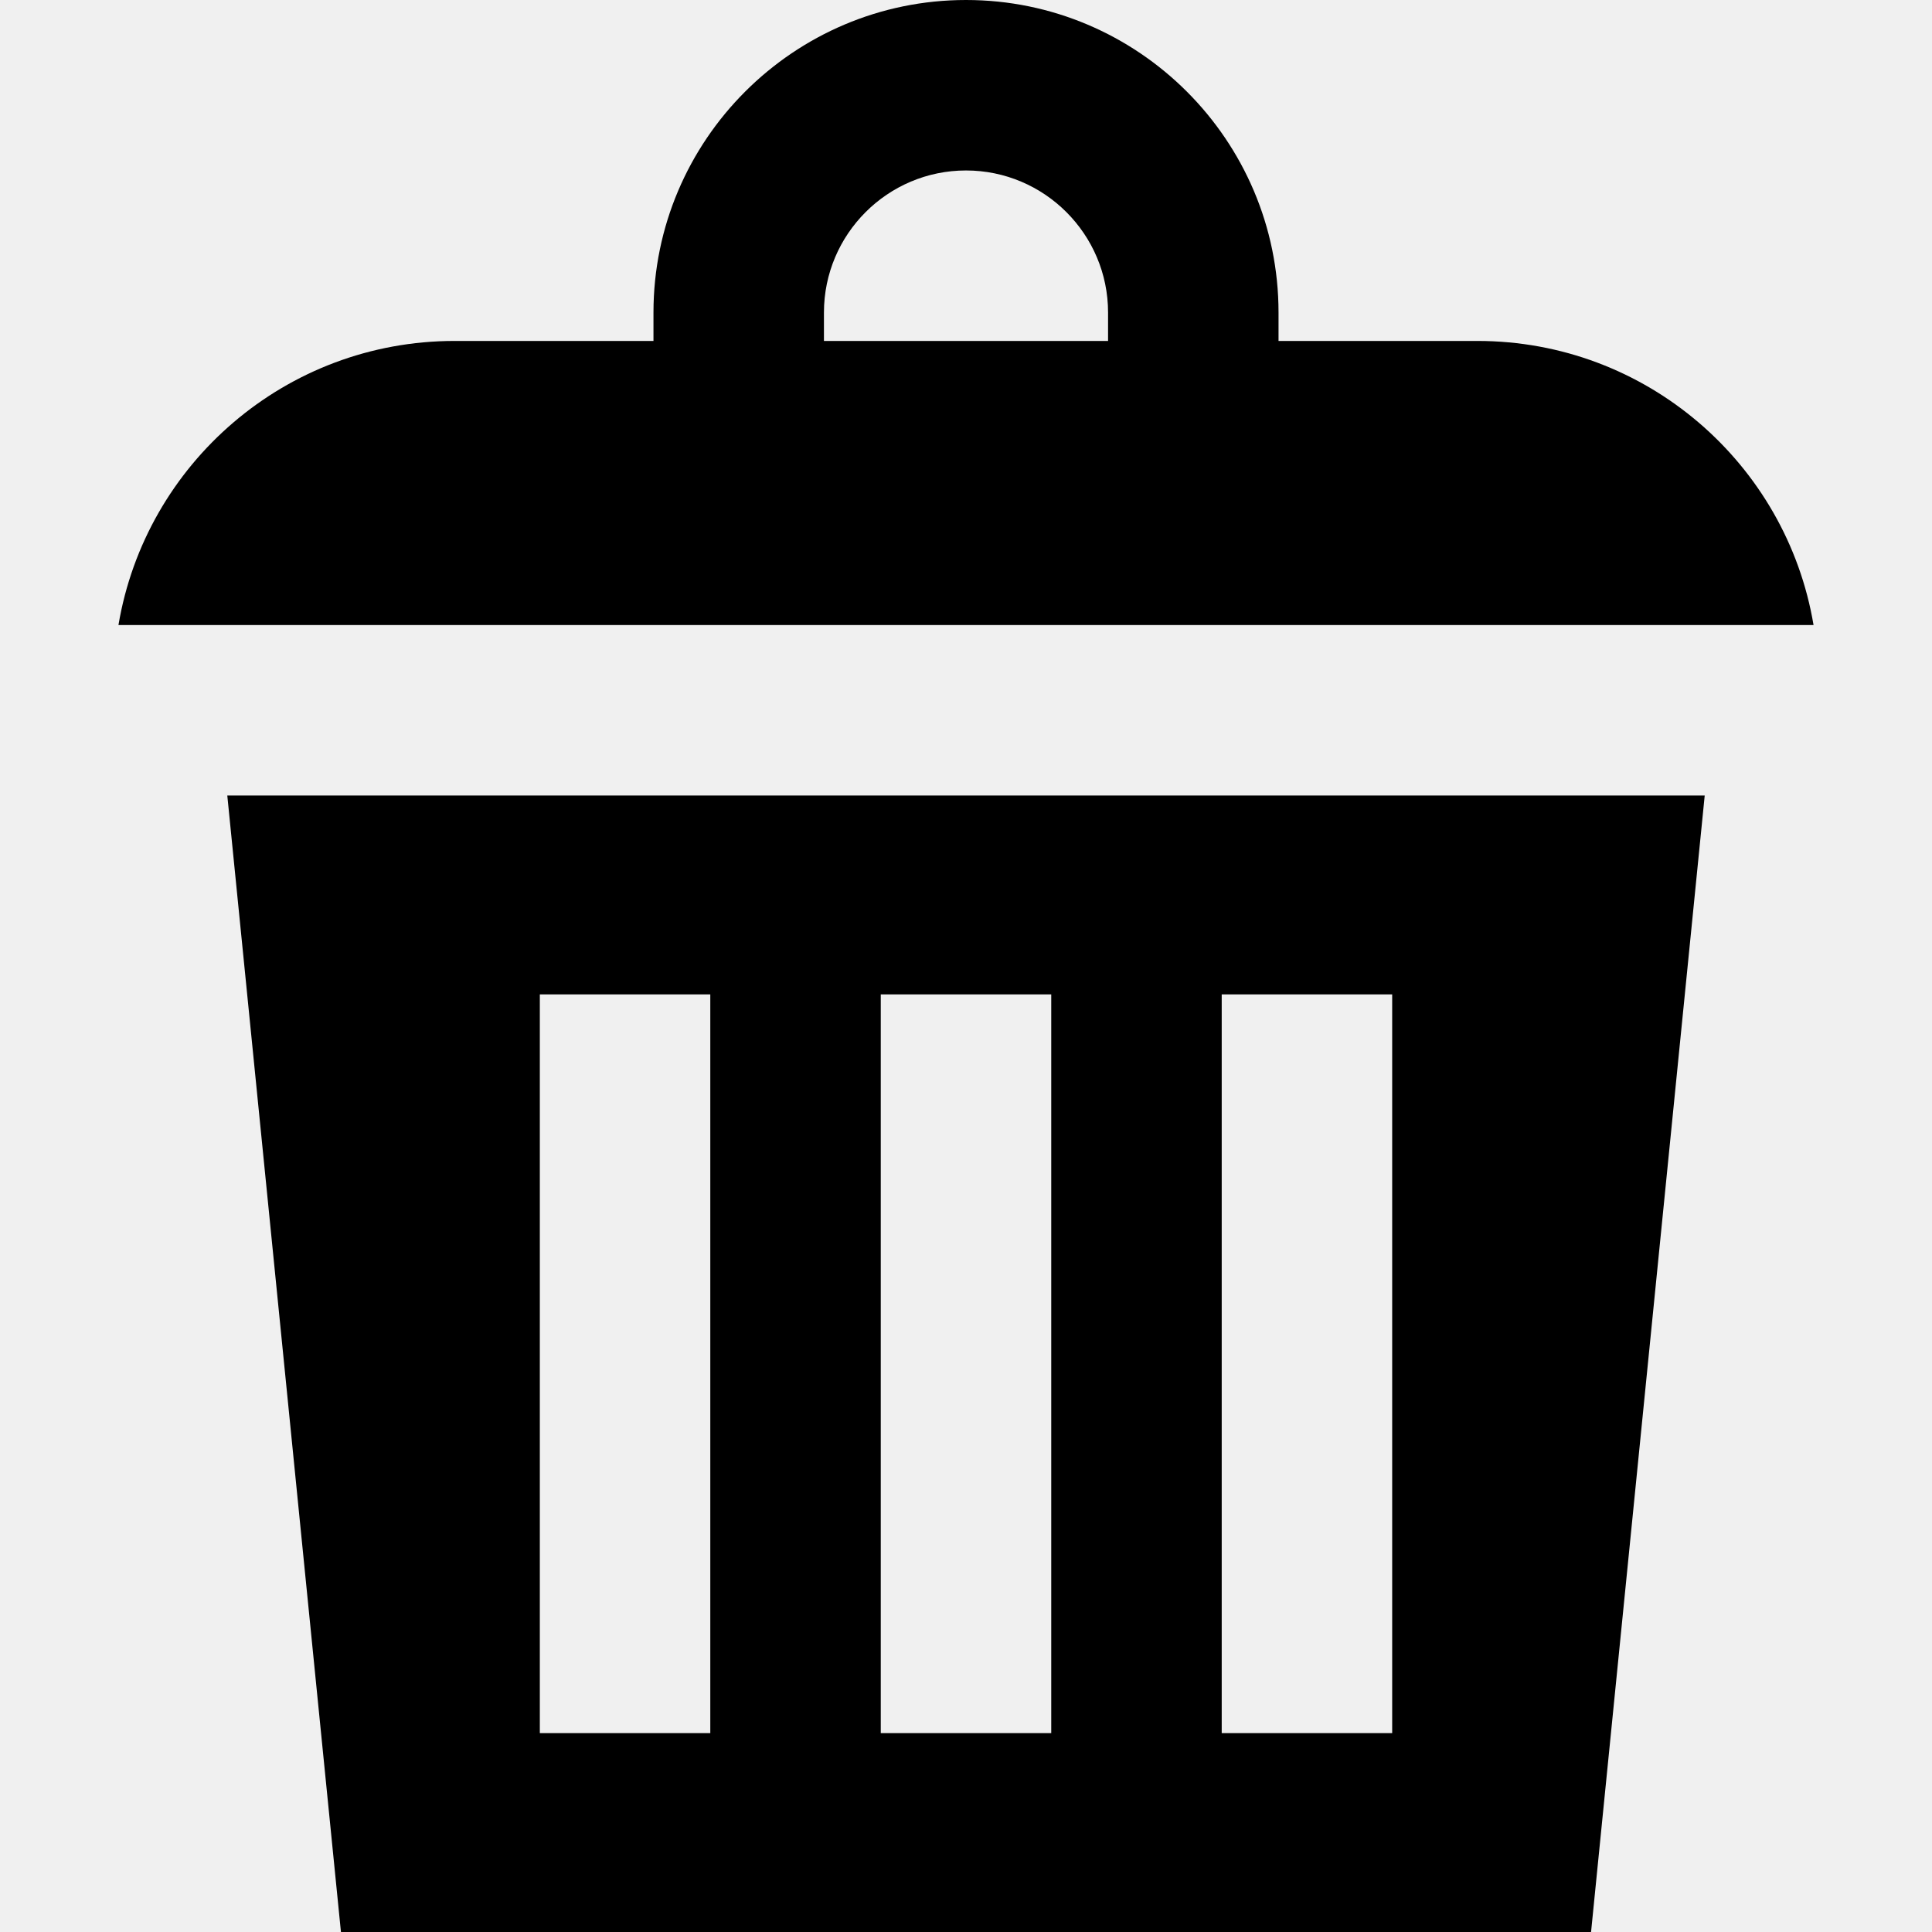
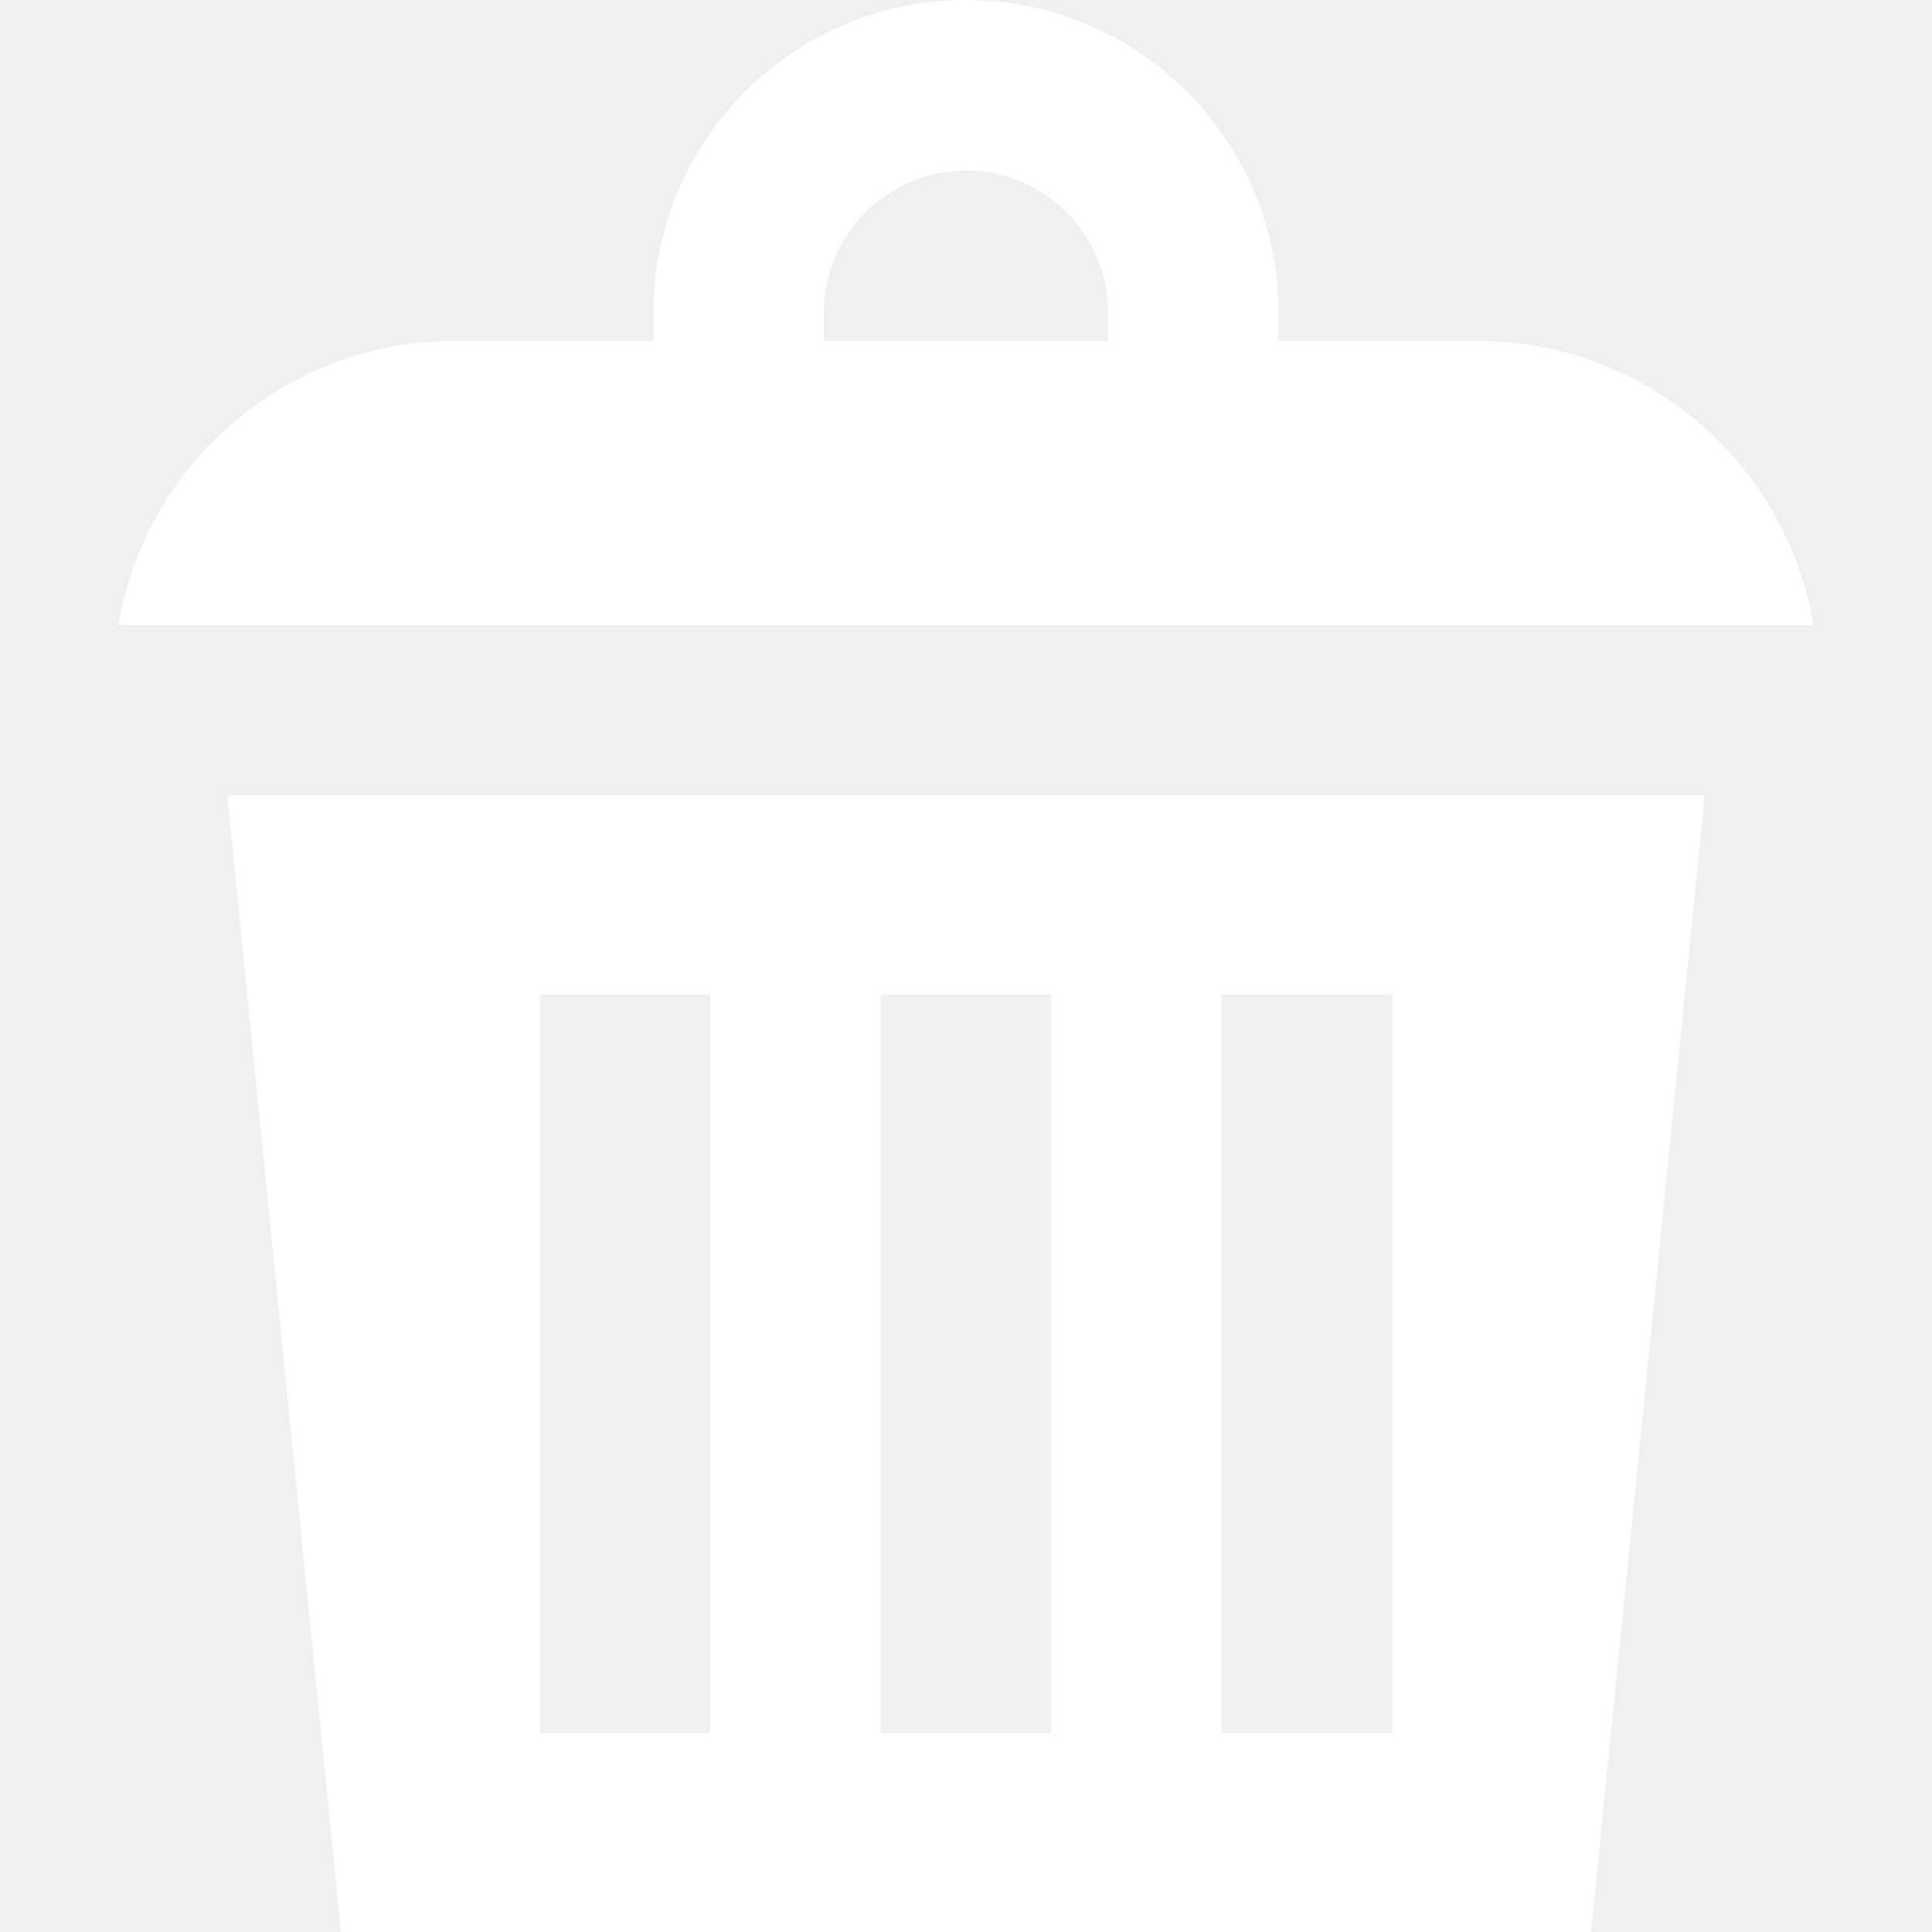
- <svg xmlns="http://www.w3.org/2000/svg" fill="#000000" height="800px" width="800px" version="1.1" id="Layer_1" viewBox="0 0 512 512" xml:space="preserve">
+ <svg xmlns="http://www.w3.org/2000/svg" fill="white" height="800px" width="800px" version="1.1" id="Layer_1" viewBox="0 0 512 512" xml:space="preserve">
  <g>
    <g>
      <path d="M60.236,210.824L90.354,512h331.294l30.118-301.176H60.236z M188.236,459.294H143.06V263.529h45.176V459.294z     M278.589,459.294h-45.177V263.529h45.177V459.294z M368.942,459.294h-45.176V263.529h45.176V459.294z" />
    </g>
  </g>
  <g>
    <g>
      <path d="M391.53,90.353h-52.706v-7.529C338.824,37.155,301.67,0,256.001,0s-82.824,37.155-82.824,82.824v7.529h-52.706    c-44.767,0-81.908,32.565-89.08,75.294h449.218C473.438,122.918,436.297,90.353,391.53,90.353z M293.648,90.353h-75.294v-7.529    c0-20.759,16.888-37.647,37.647-37.647s37.647,16.888,37.647,37.647V90.353z" />
    </g>
  </g>
</svg>
